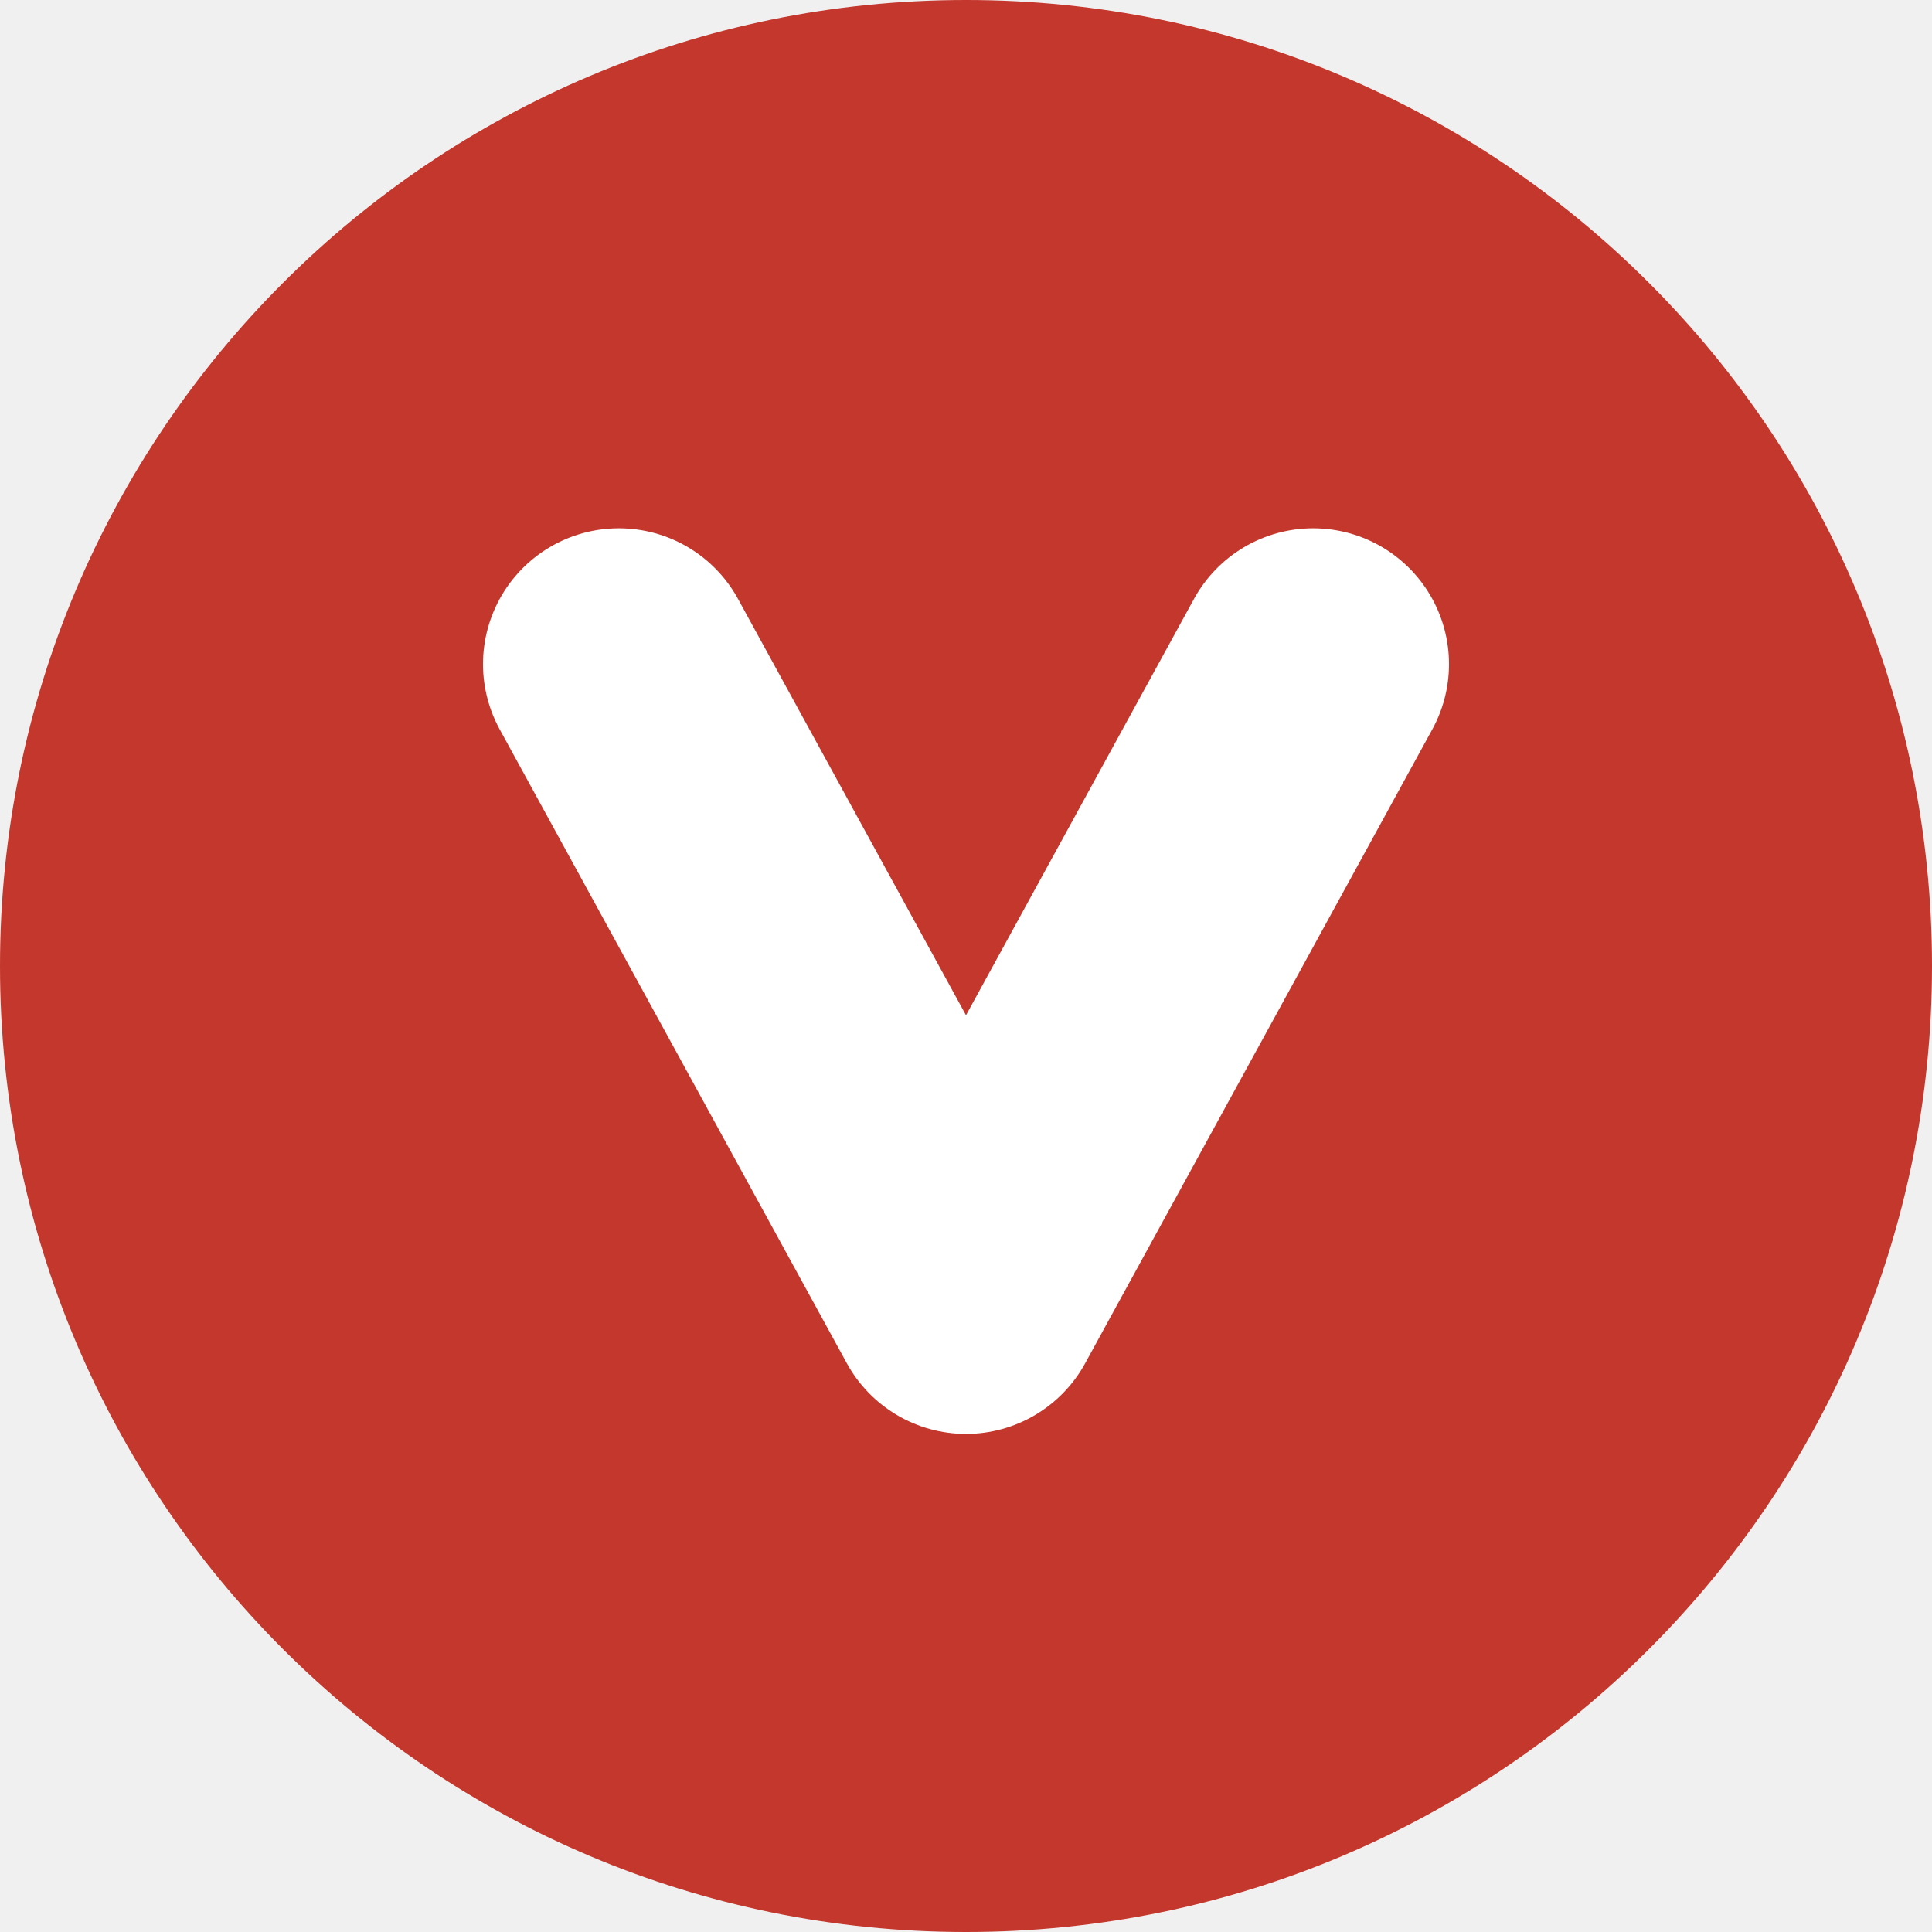
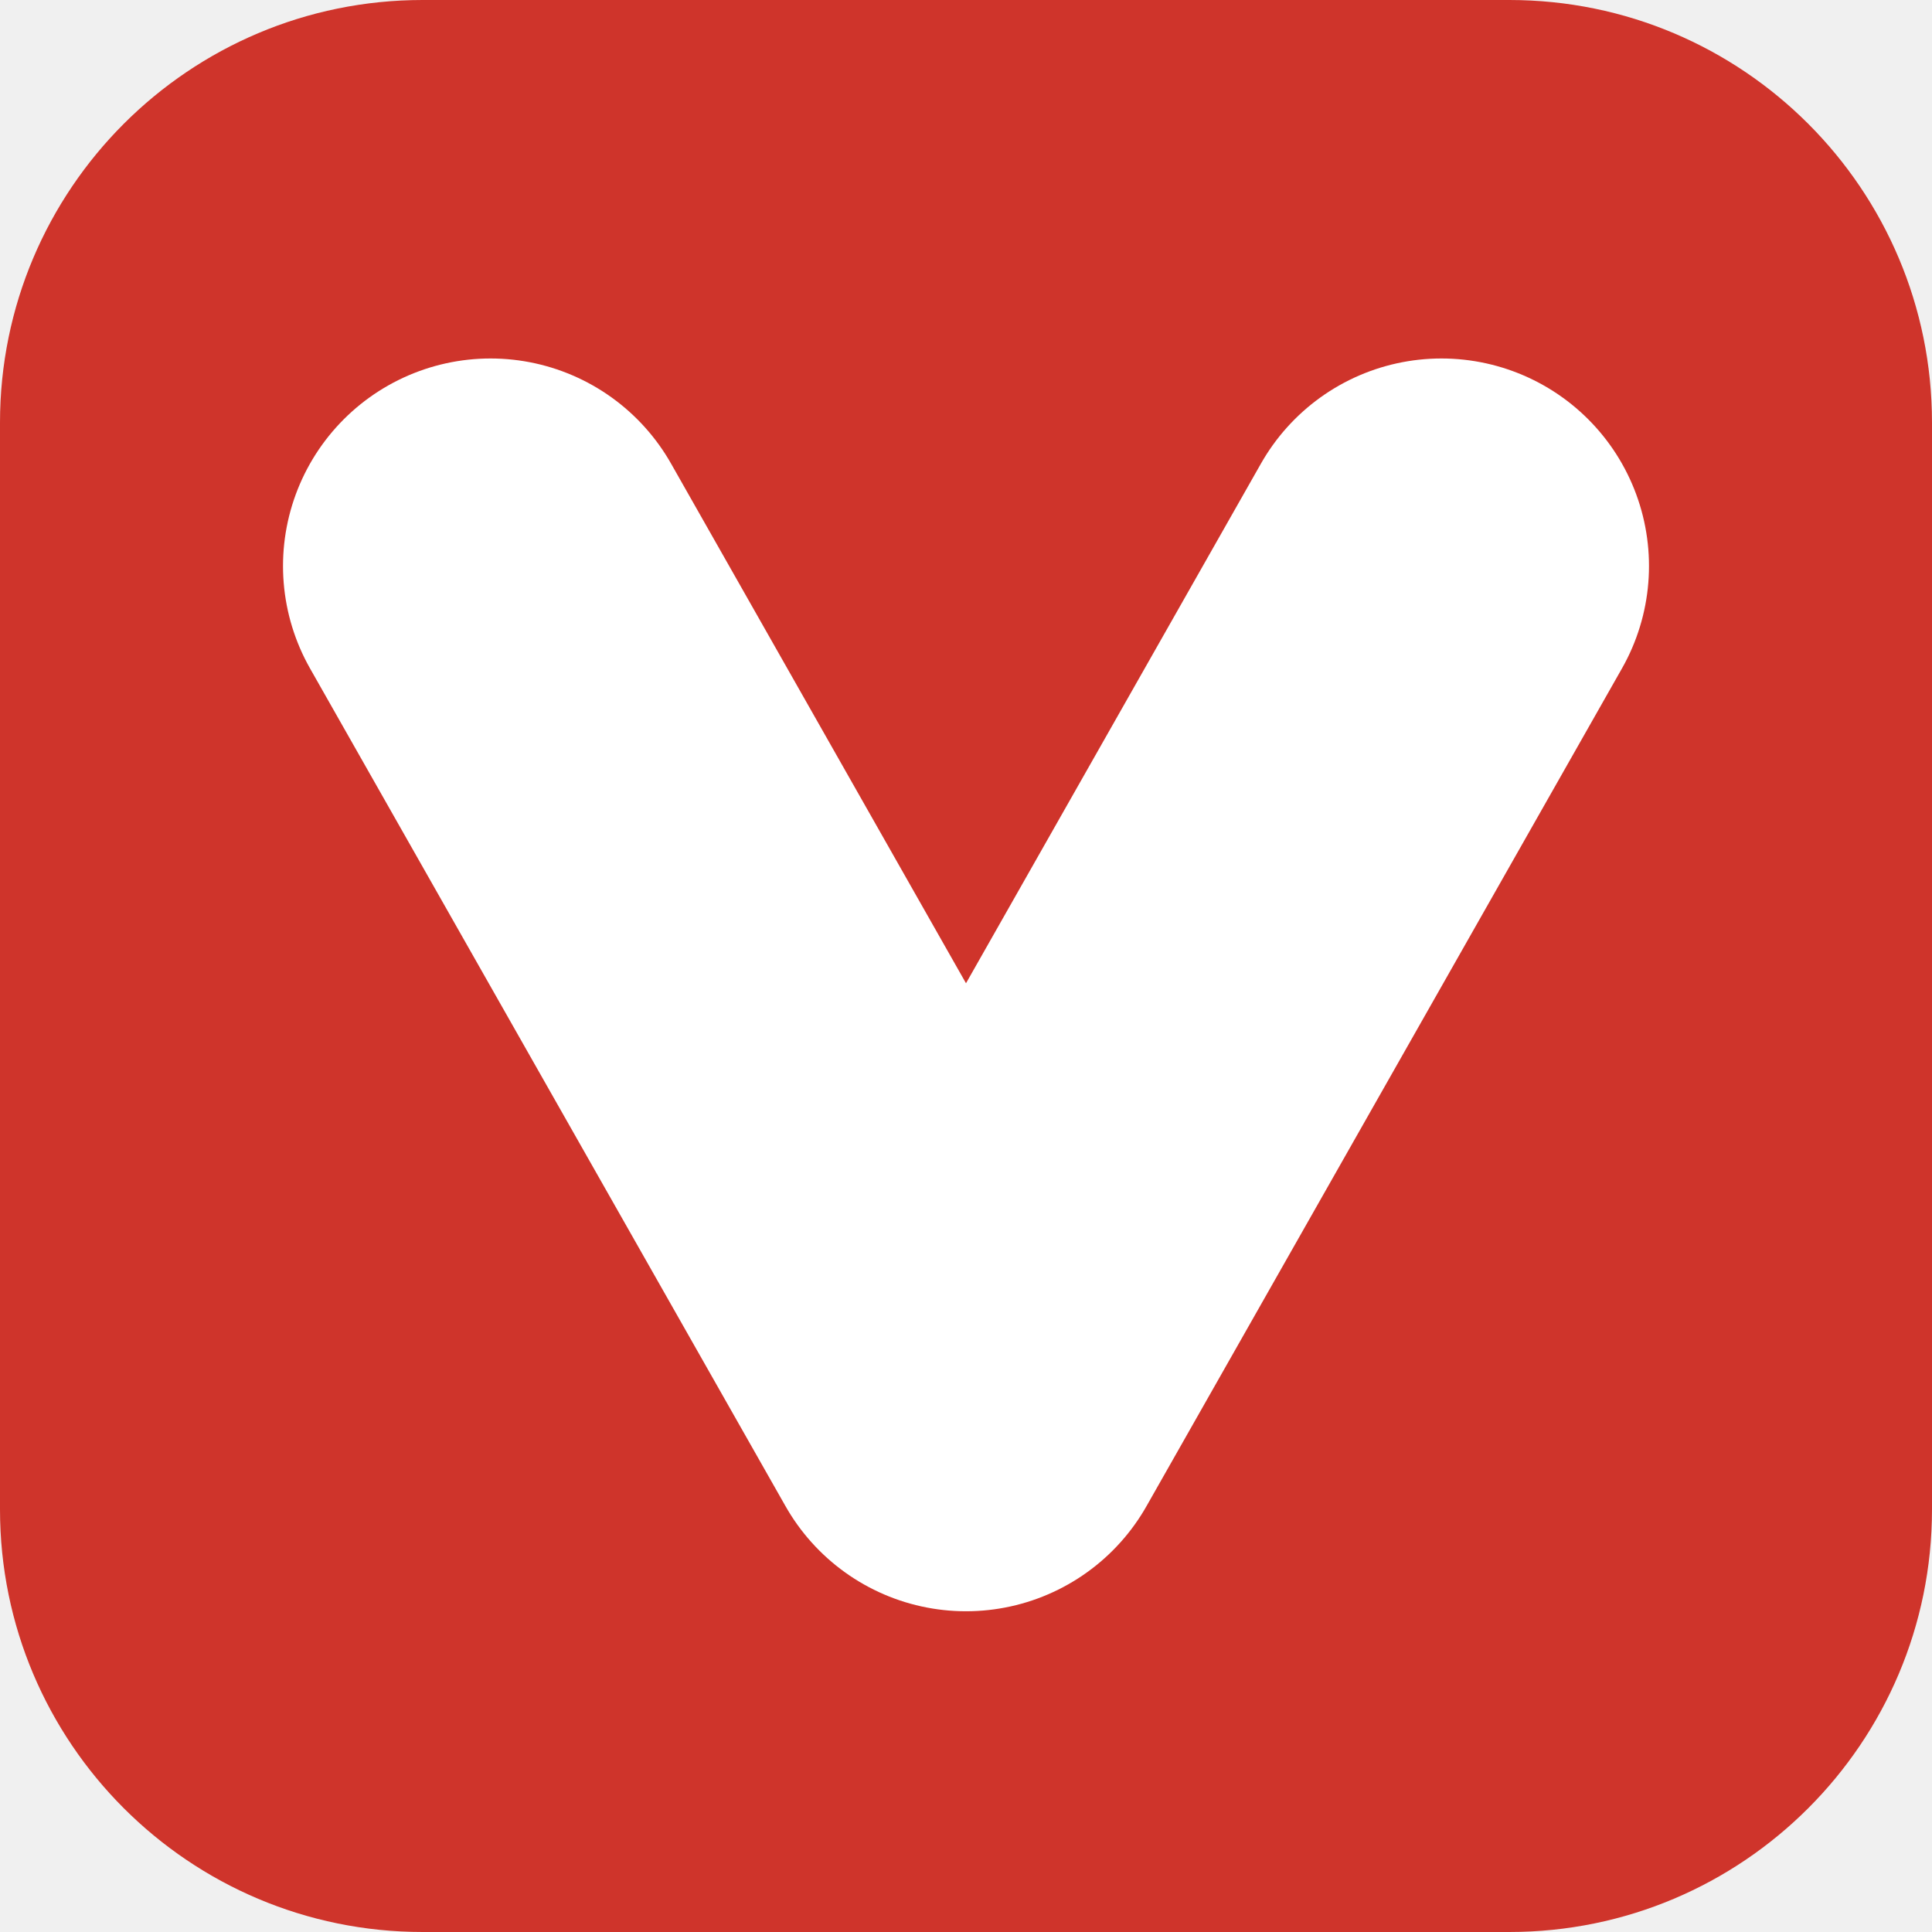
<svg xmlns="http://www.w3.org/2000/svg" viewBox="0 0 512 512" role="img" aria-label="Voydex">
-   <circle cx="256" cy="256" r="256" fill="#c4372d" />
-   <path d="M164 176 256 344 348 176" fill="none" stroke="#ffffff" stroke-width="72" stroke-linecap="round" stroke-linejoin="round" />
+   <rect width="512" height="512" rx="112" fill="#cf342b" />
+   <path d="M130 150 256 372 382 150" fill="none" stroke="#ffffff" stroke-width="110" stroke-linecap="round" stroke-linejoin="round" />
</svg>
